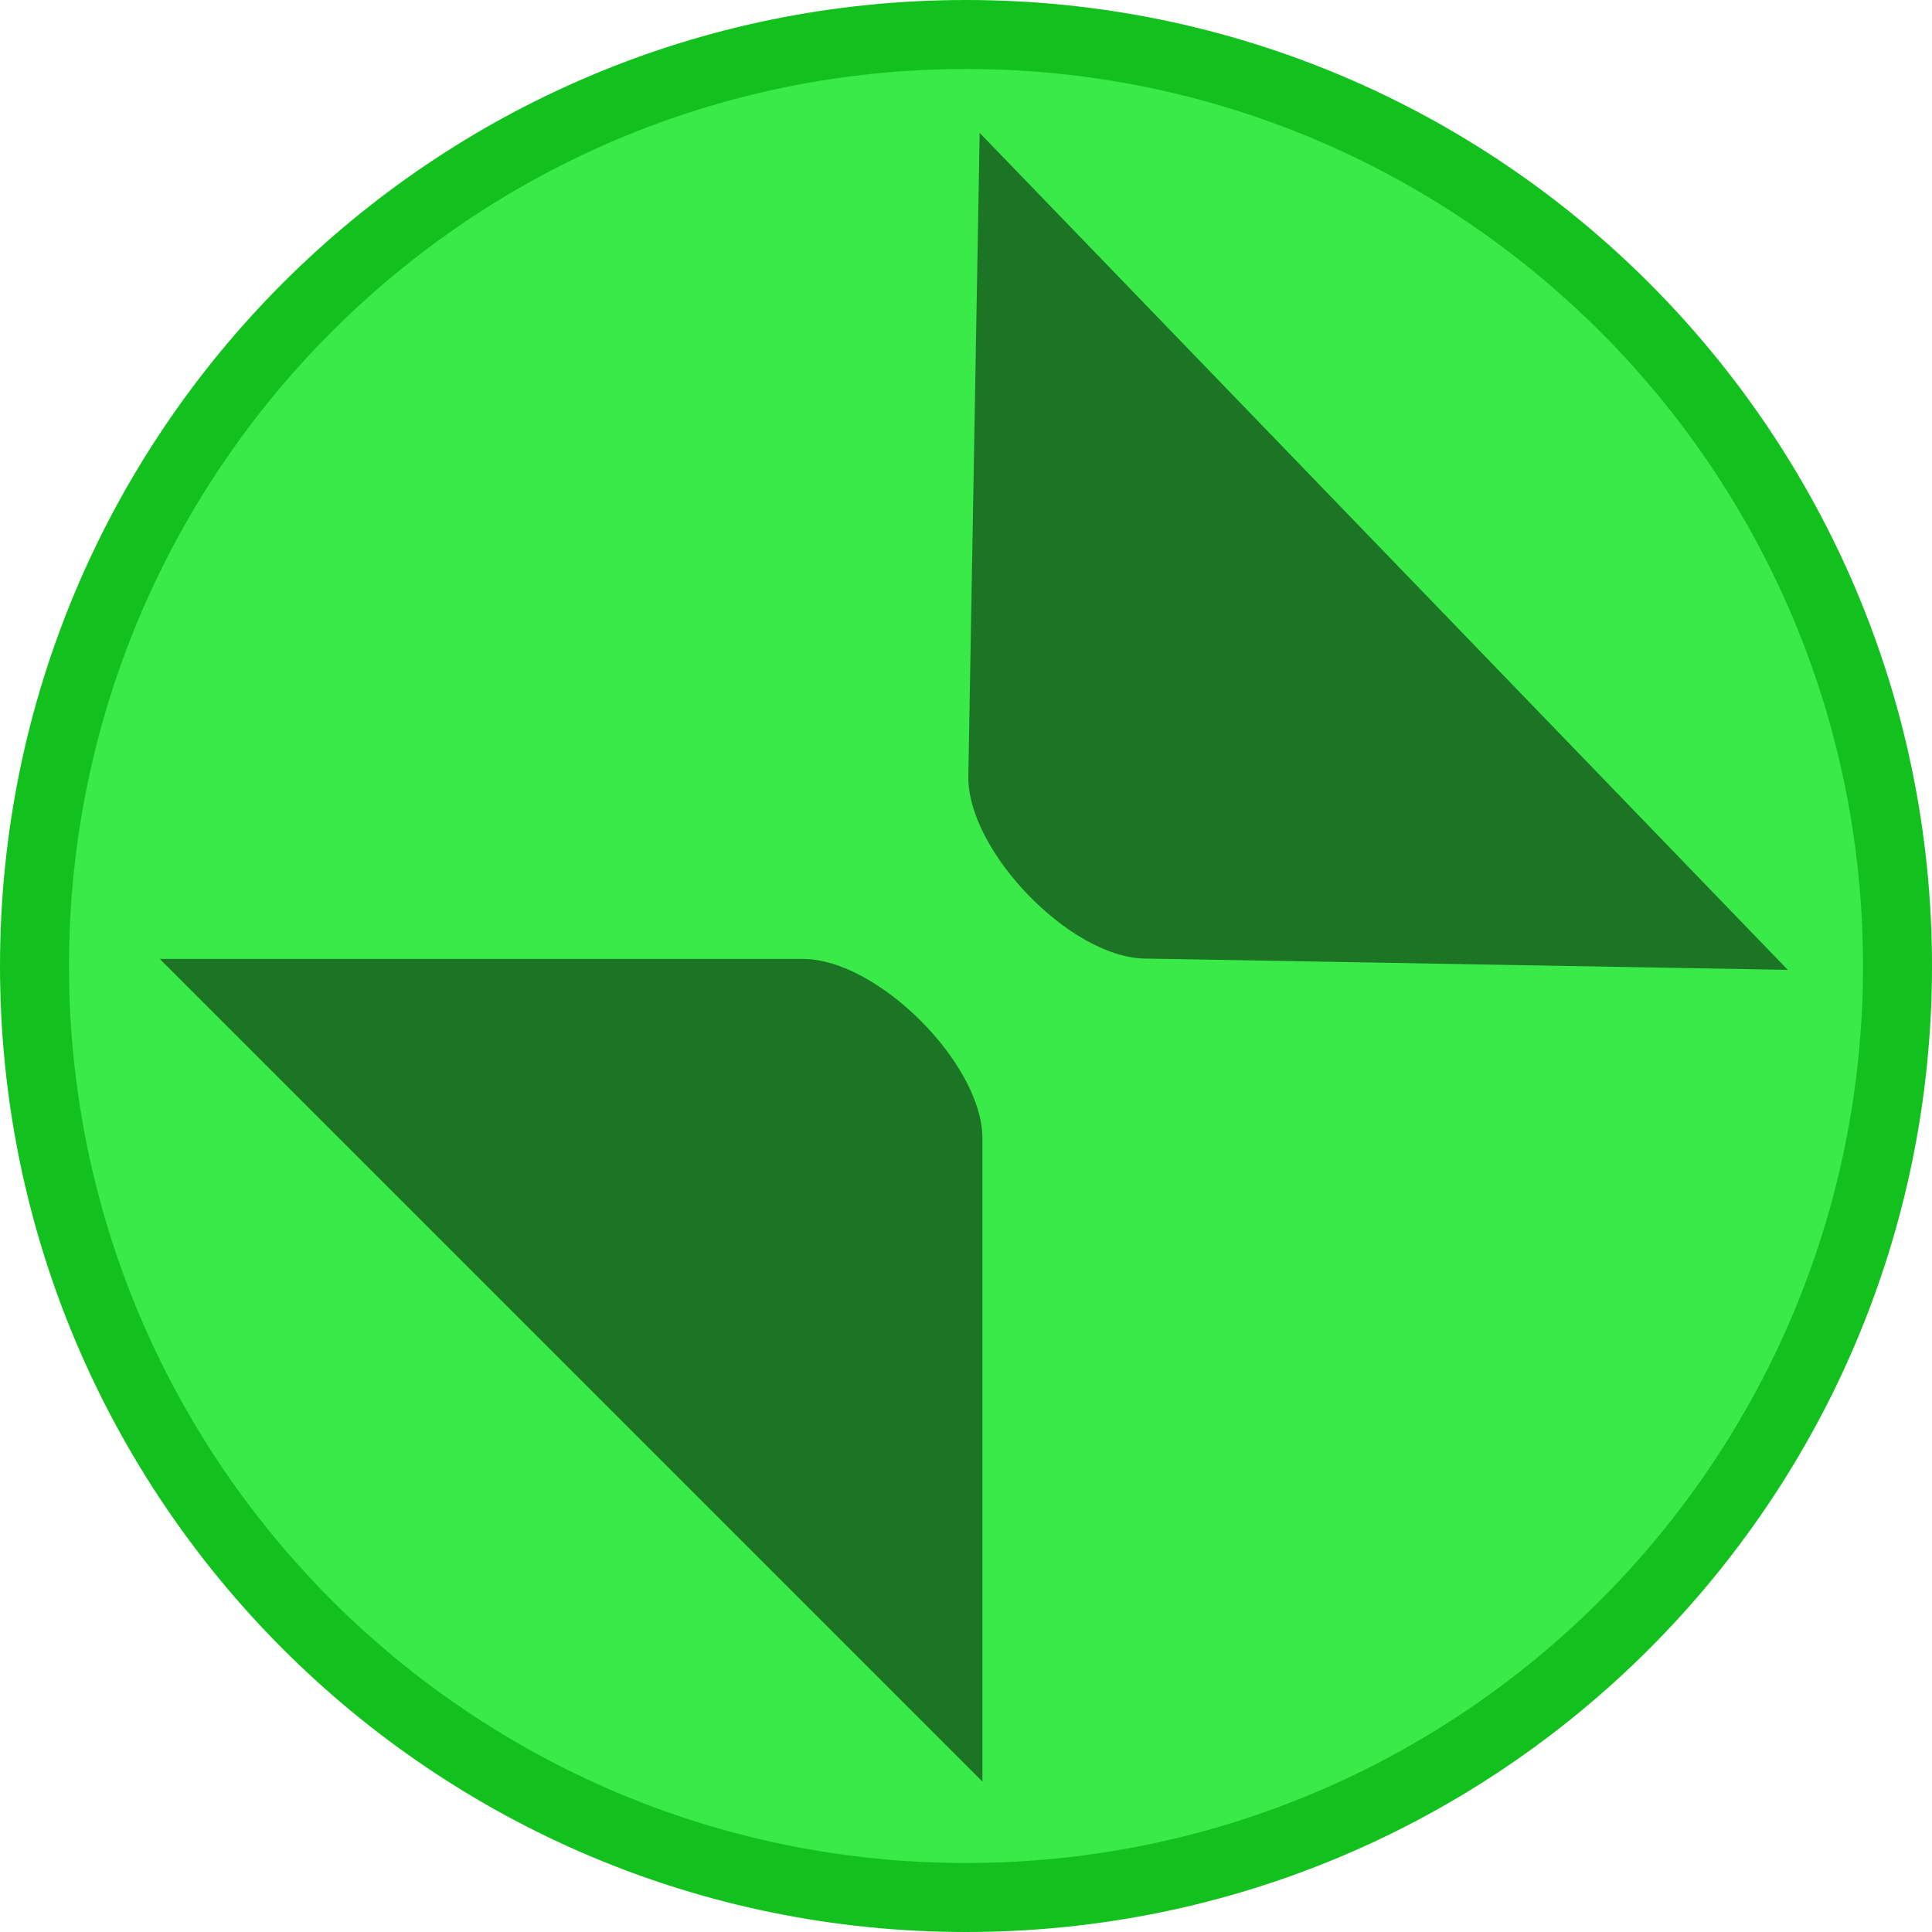
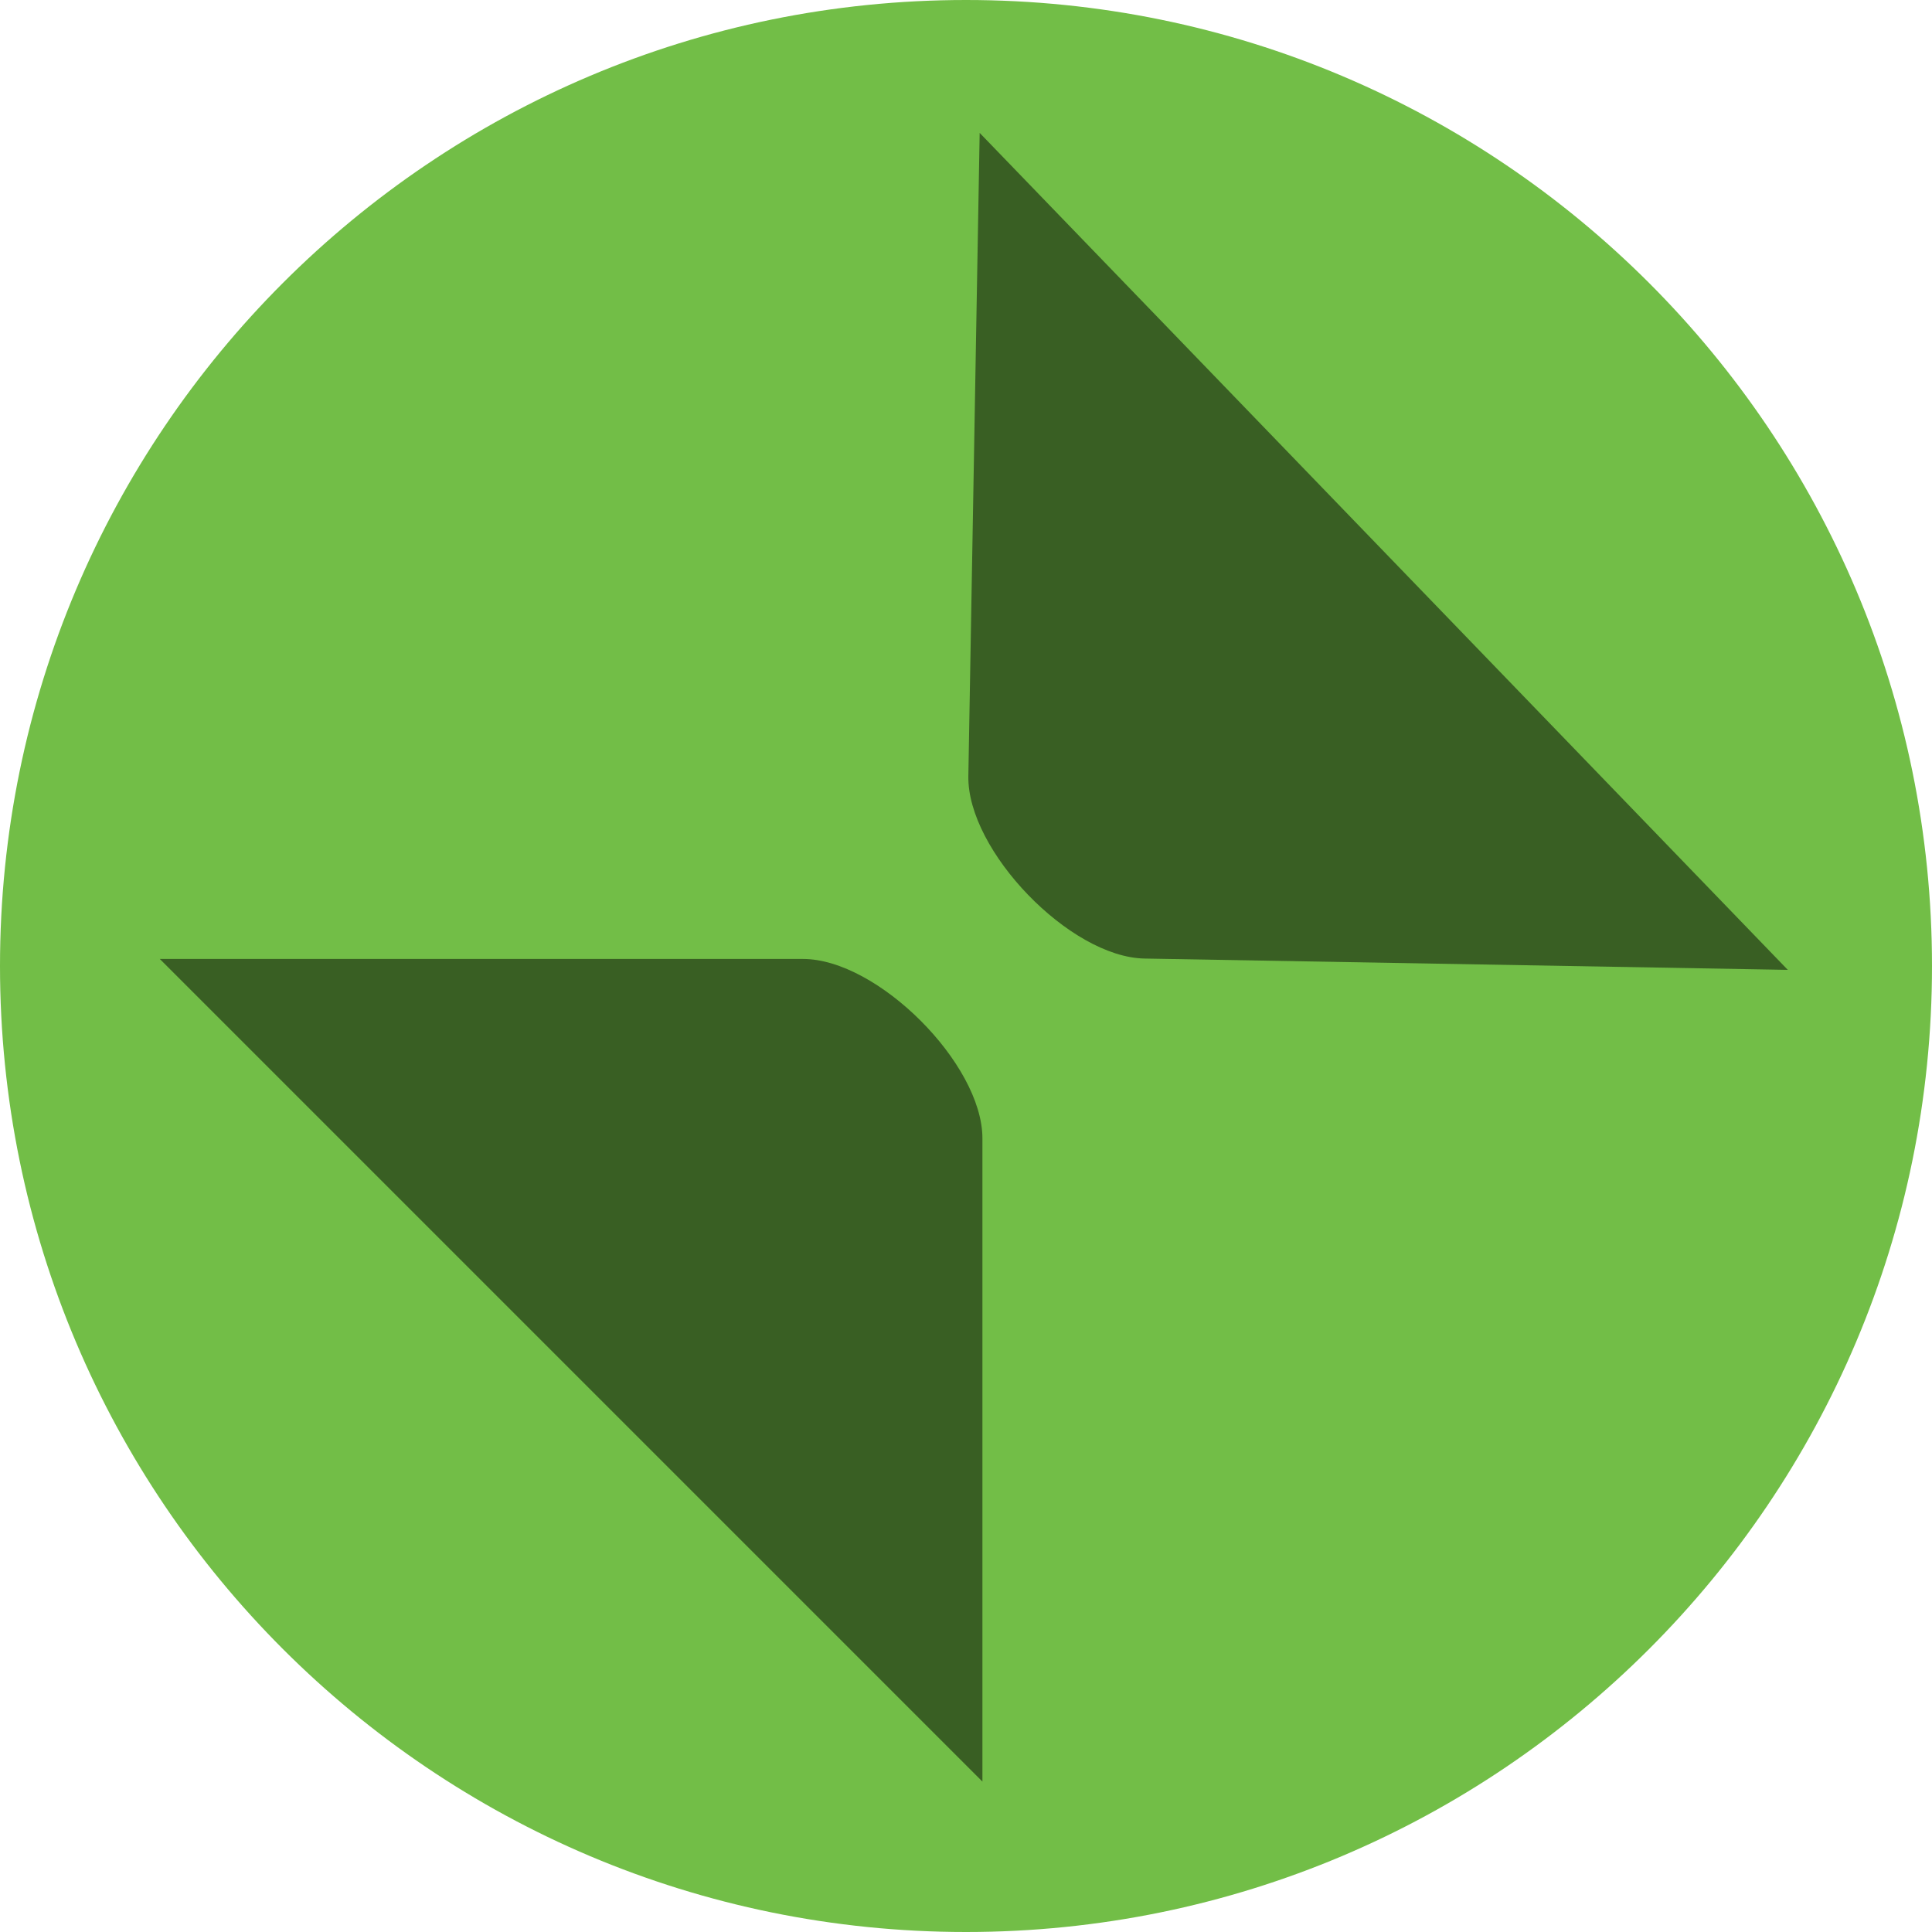
<svg xmlns="http://www.w3.org/2000/svg" width="14" height="14" version="1.1" style="enable-background:new" id="svg10">
  <defs id="defs14" />
-   <path id="path2" d="M 7,14 C 10.866,14 14,10.866 14,7 14,3.134 10.866,0 7,0 3.134,0 -3e-7,3.134 -3e-7,7 c 0,3.866 3.134,7 7,7" style="fill:#13c11e;fill-opacity:1;fill-rule:evenodd;stroke:none" />
-   <path id="path4" d="M 7,13.5 C 10.59,13.5 13.5,10.59 13.5,7 13.5,3.41 10.59,0.5 7,0.5 3.41,0.5 0.5,3.41 0.5,7 c 0,3.59 2.91,6.5 6.5,6.5" style="opacity:1;fill:#39ea49;fill-opacity:1;fill-rule:evenodd;stroke:none" />
+   <path id="path2" d="M 7,14 C 10.866,14 14,10.866 14,7 14,3.134 10.866,0 7,0 3.134,0 -3e-7,3.134 -3e-7,7 c 0,3.866 3.134,7 7,7" style="fill:#72be47;fill-opacity:1;fill-rule:evenodd;stroke:none" />
+   <path id="path4" d="M 7,13.5 C 10.59,13.5 13.5,10.59 13.5,7 13.5,3.41 10.59,0.5 7,0.5 3.41,0.5 0.5,3.41 0.5,7 c 0,3.59 2.91,6.5 6.5,6.5" style="opacity:1;fill:#72be47;fill-opacity:1;fill-rule:evenodd;stroke:none" />
  <g style="enable-background:new" id="g816" transform="translate(-0.1,-0.2)">
    <path style="opacity:0.5;fill:#000000;fill-opacity:1;stroke:none;stroke-width:2.6;stroke-linecap:round;stroke-linejoin:round;stroke-miterlimit:4;stroke-dasharray:none;stroke-opacity:1" d="M 1.258,7.149 7.219,13.11 V 8.449 c 0,-0.54 -0.76,-1.3 -1.3,-1.3 z M 0.719,14.949 0.477,15.103 c 0,0 -0.298,-0.154 0.242,-0.154 H 5.381 Z" id="path4-36" />
    <path style="opacity:0.5;fill:#000000;fill-opacity:1;stroke:none;stroke-width:2.6;stroke-linecap:round;stroke-linejoin:round;stroke-miterlimit:4;stroke-dasharray:none;stroke-opacity:1;enable-background:new" d="M 13.055,7.228 7.199,1.163 7.117,5.824 C 7.108,6.364 7.854,7.137 8.394,7.146 Z m 0.675,-7.789 0.245,-0.15 c 0,0 0.295,0.159 -0.245,0.15 l -4.661,-0.082 z" id="path4-3" />
  </g>
</svg>
